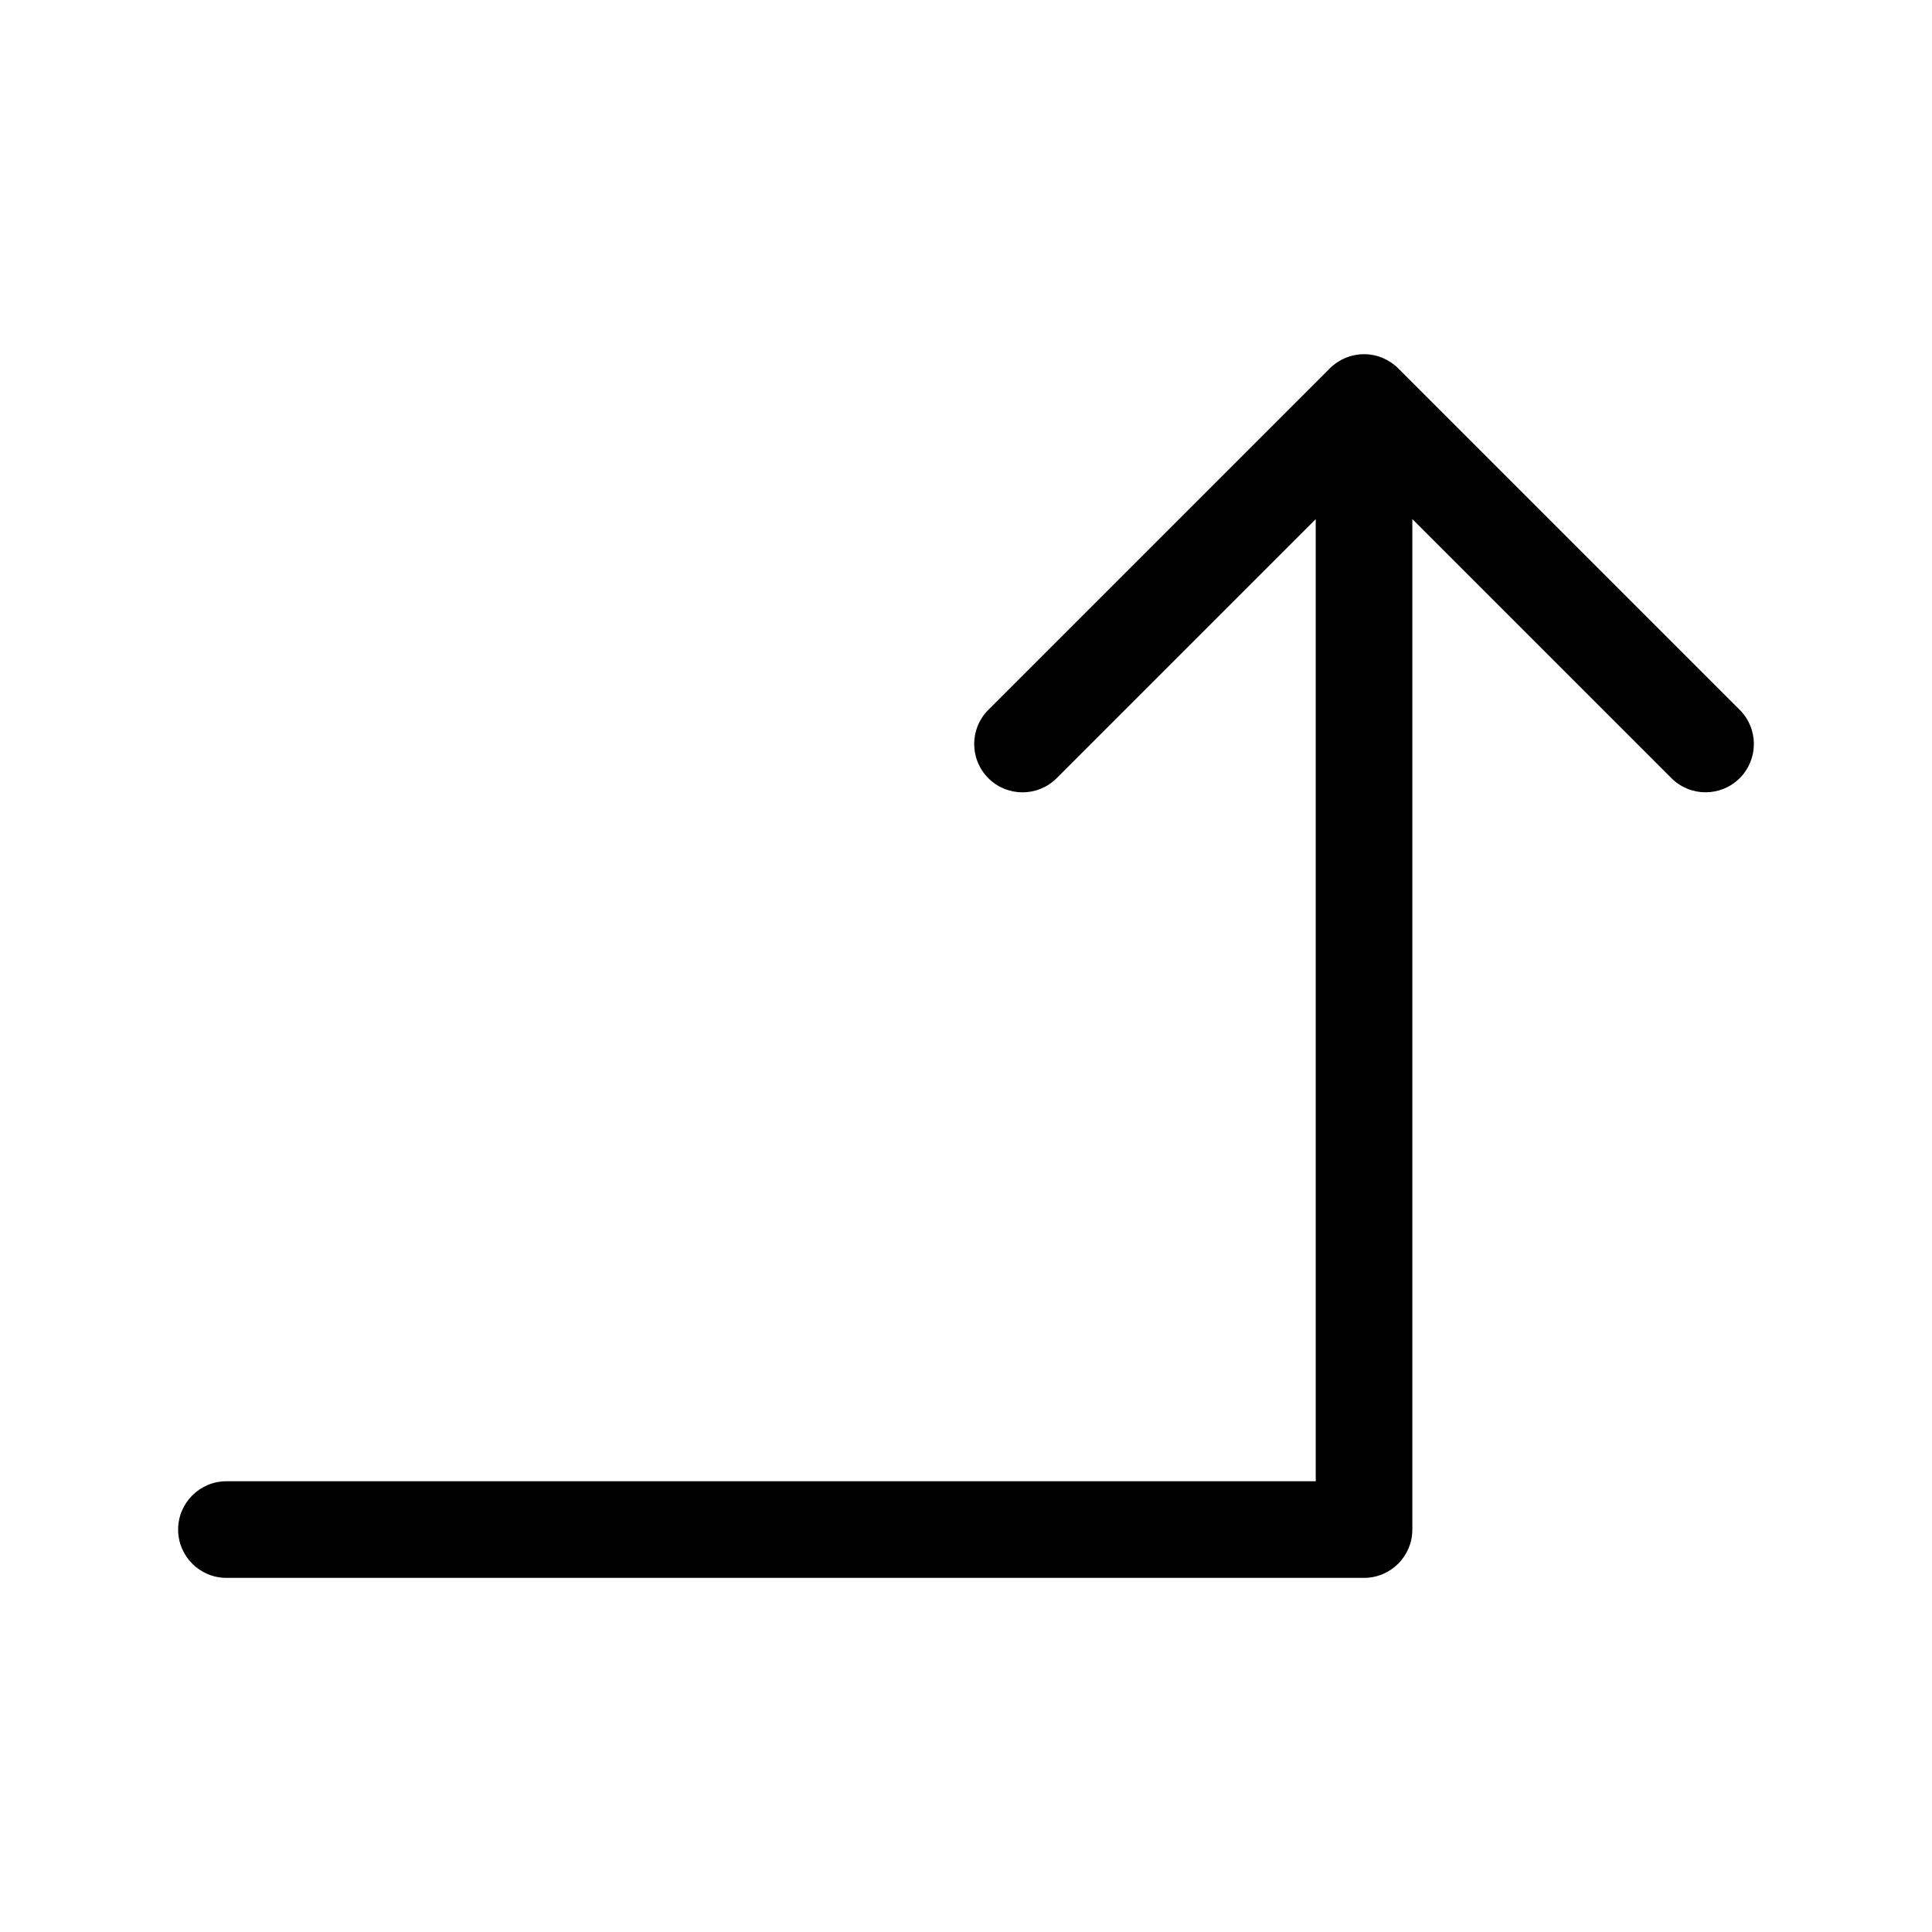
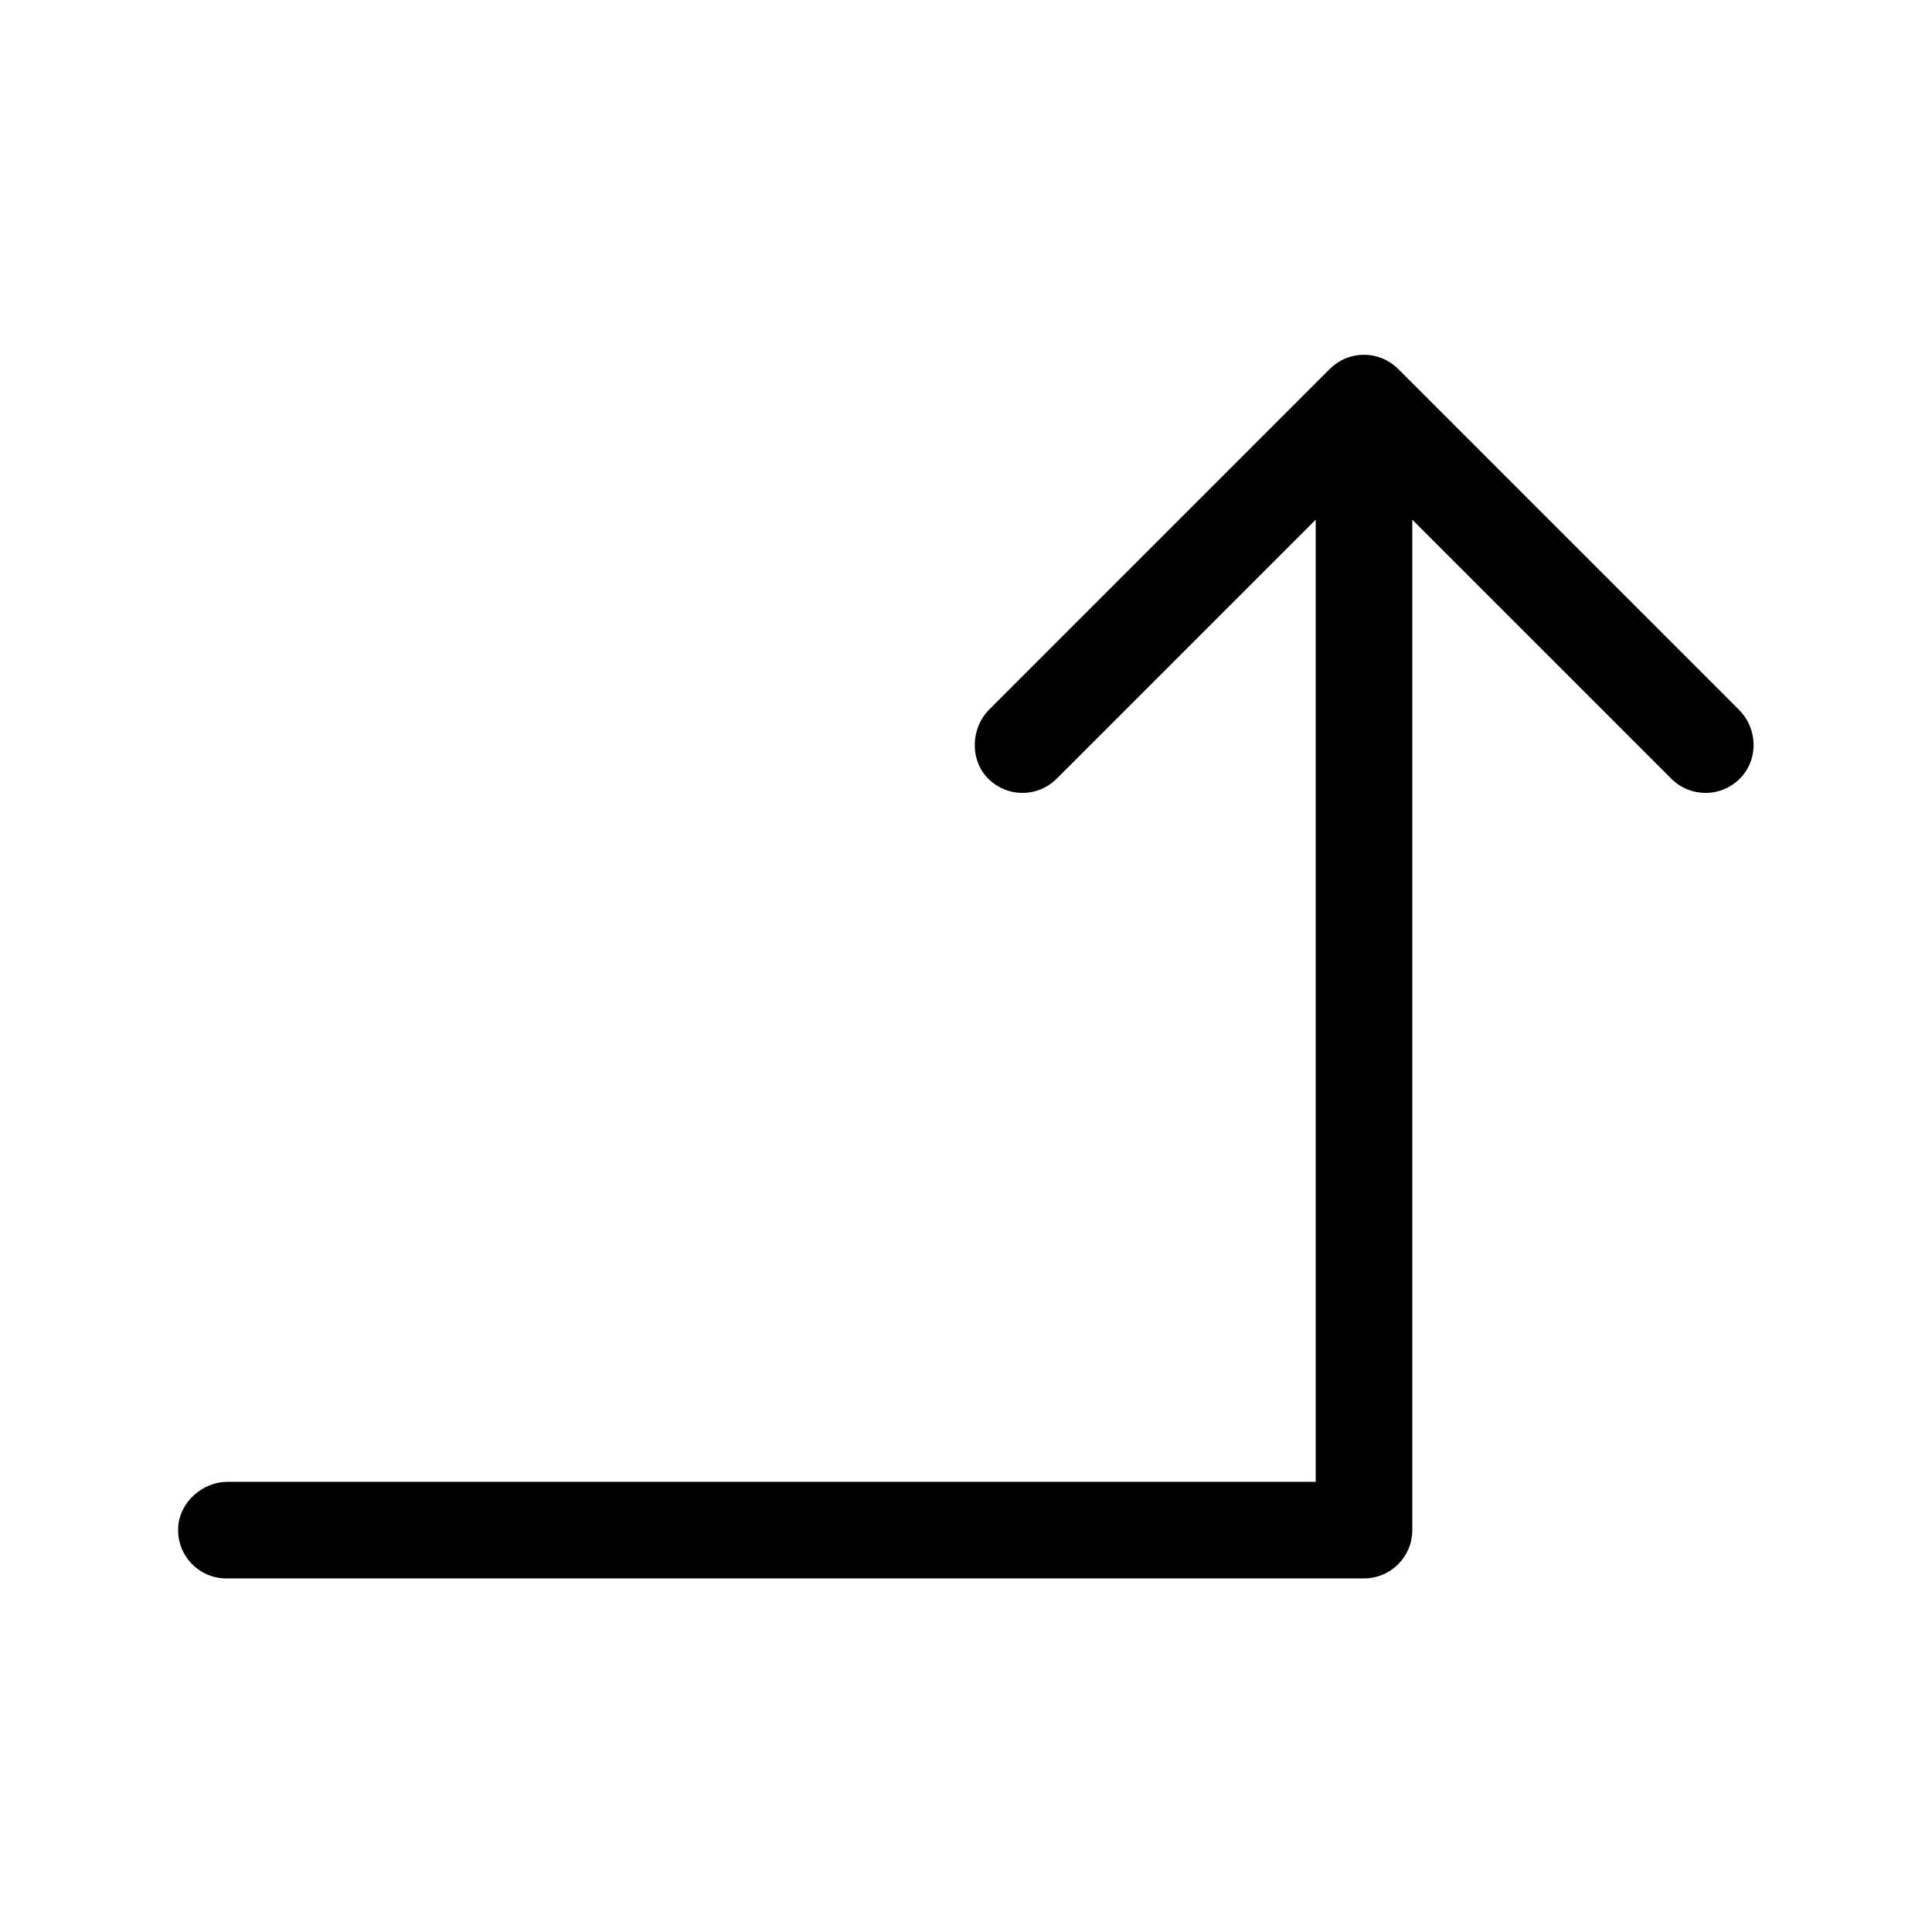
<svg xmlns="http://www.w3.org/2000/svg" id="a" data-name="layer1" viewBox="0 0 1000 1000">
-   <path d="M900.48,367.42l-176.77-176.77c-.58-.58-1.2-1.14-1.84-1.66-.28-.23-.58-.44-.88-.65-.36-.27-.71-.55-1.09-.8-.35-.24-.72-.44-1.09-.66-.34-.2-.67-.41-1.01-.6-.37-.2-.75-.37-1.13-.54-.36-.17-.72-.35-1.09-.51-.37-.15-.74-.27-1.12-.41-.4-.14-.79-.29-1.19-.42-.37-.11-.75-.2-1.13-.29-.41-.1-.82-.22-1.24-.3-.44-.09-.88-.14-1.32-.2-.37-.05-.73-.12-1.1-.16-1.64-.16-3.29-.16-4.93,0-.37.04-.73.11-1.1.16-.44.06-.88.11-1.32.2-.42.08-.83.2-1.24.3-.38.09-.76.18-1.13.29-.41.12-.8.27-1.19.42-.37.13-.75.26-1.11.41-.37.15-.73.33-1.09.51-.38.18-.76.35-1.13.54-.35.19-.68.4-1.01.6-.36.22-.73.42-1.09.66-.37.25-.73.53-1.09.8-.29.22-.59.42-.88.65-.64.52-1.25,1.08-1.83,1.66l-176.78,176.78c-9.76,9.76-9.76,25.59,0,35.36s25.59,9.76,35.36,0l134.1-134.1v498.01H117.2c-13.81,0-25,11.19-25,25s11.19,25,25,25h588.82c13.81,0,25-11.19,25-25V268.67l134.1,134.1c4.88,4.88,11.28,7.32,17.68,7.32s12.8-2.44,17.68-7.32c9.76-9.76,9.76-25.59,0-35.36Z" />
+   <path d="M901.62,401.85c8.72-9.96,7.82-25.13-1.54-34.49l-176.4-176.4c-.52-.52-1.06-1.01-1.62-1.48-.29-.24-.78-.6-1.08-.83-.36-.27-.72-.55-1.1-.81-.35-.24-.72-.44-1.09-.66-.34-.2-.67-.41-1.01-.6-.37-.2-.75-.37-1.13-.54-.36-.17-.72-.35-1.09-.51-.37-.15-.74-.27-1.12-.41-.4-.14-.79-.29-1.19-.42-.37-.11-.75-.2-1.13-.29-.41-.1-.82-.22-1.24-.3-.44-.09-.89-.14-1.33-.2-.37-.05-.97-.15-1.34-.18-1.48-.13-2.96-.13-4.44,0-.37.03-.97.13-1.34.18-.44.06-.89.12-1.33.2-.42.08-.83.2-1.24.3-.38.09-.76.18-1.13.29-.41.12-.8.27-1.19.42-.37.13-.75.26-1.11.41-.37.15-.73.33-1.09.51-.38.18-.76.35-1.13.54-.35.19-.68.4-1.01.6-.36.22-.73.42-1.09.66-.38.25-.73.53-1.09.8-.3.22-.79.59-1.08.83-.56.47-1.1.96-1.62,1.48l-176.41,176.41c-9.04,9.04-9.99,24.69-1.62,34.36,9.61,11.1,26.42,11.55,36.62,1.36l134.1-134.1v498.01H117.69c-12.79,0-24.53,10.39-25.44,23.15-1.05,14.64,10.51,26.85,24.93,26.85h588.82c13.81,0,25-11.19,25-25V268.99l134.1,134.1c4.88,4.88,11.28,7.32,17.68,7.32,6.92,0,13.84-2.86,18.84-8.57Z" />
</svg>
